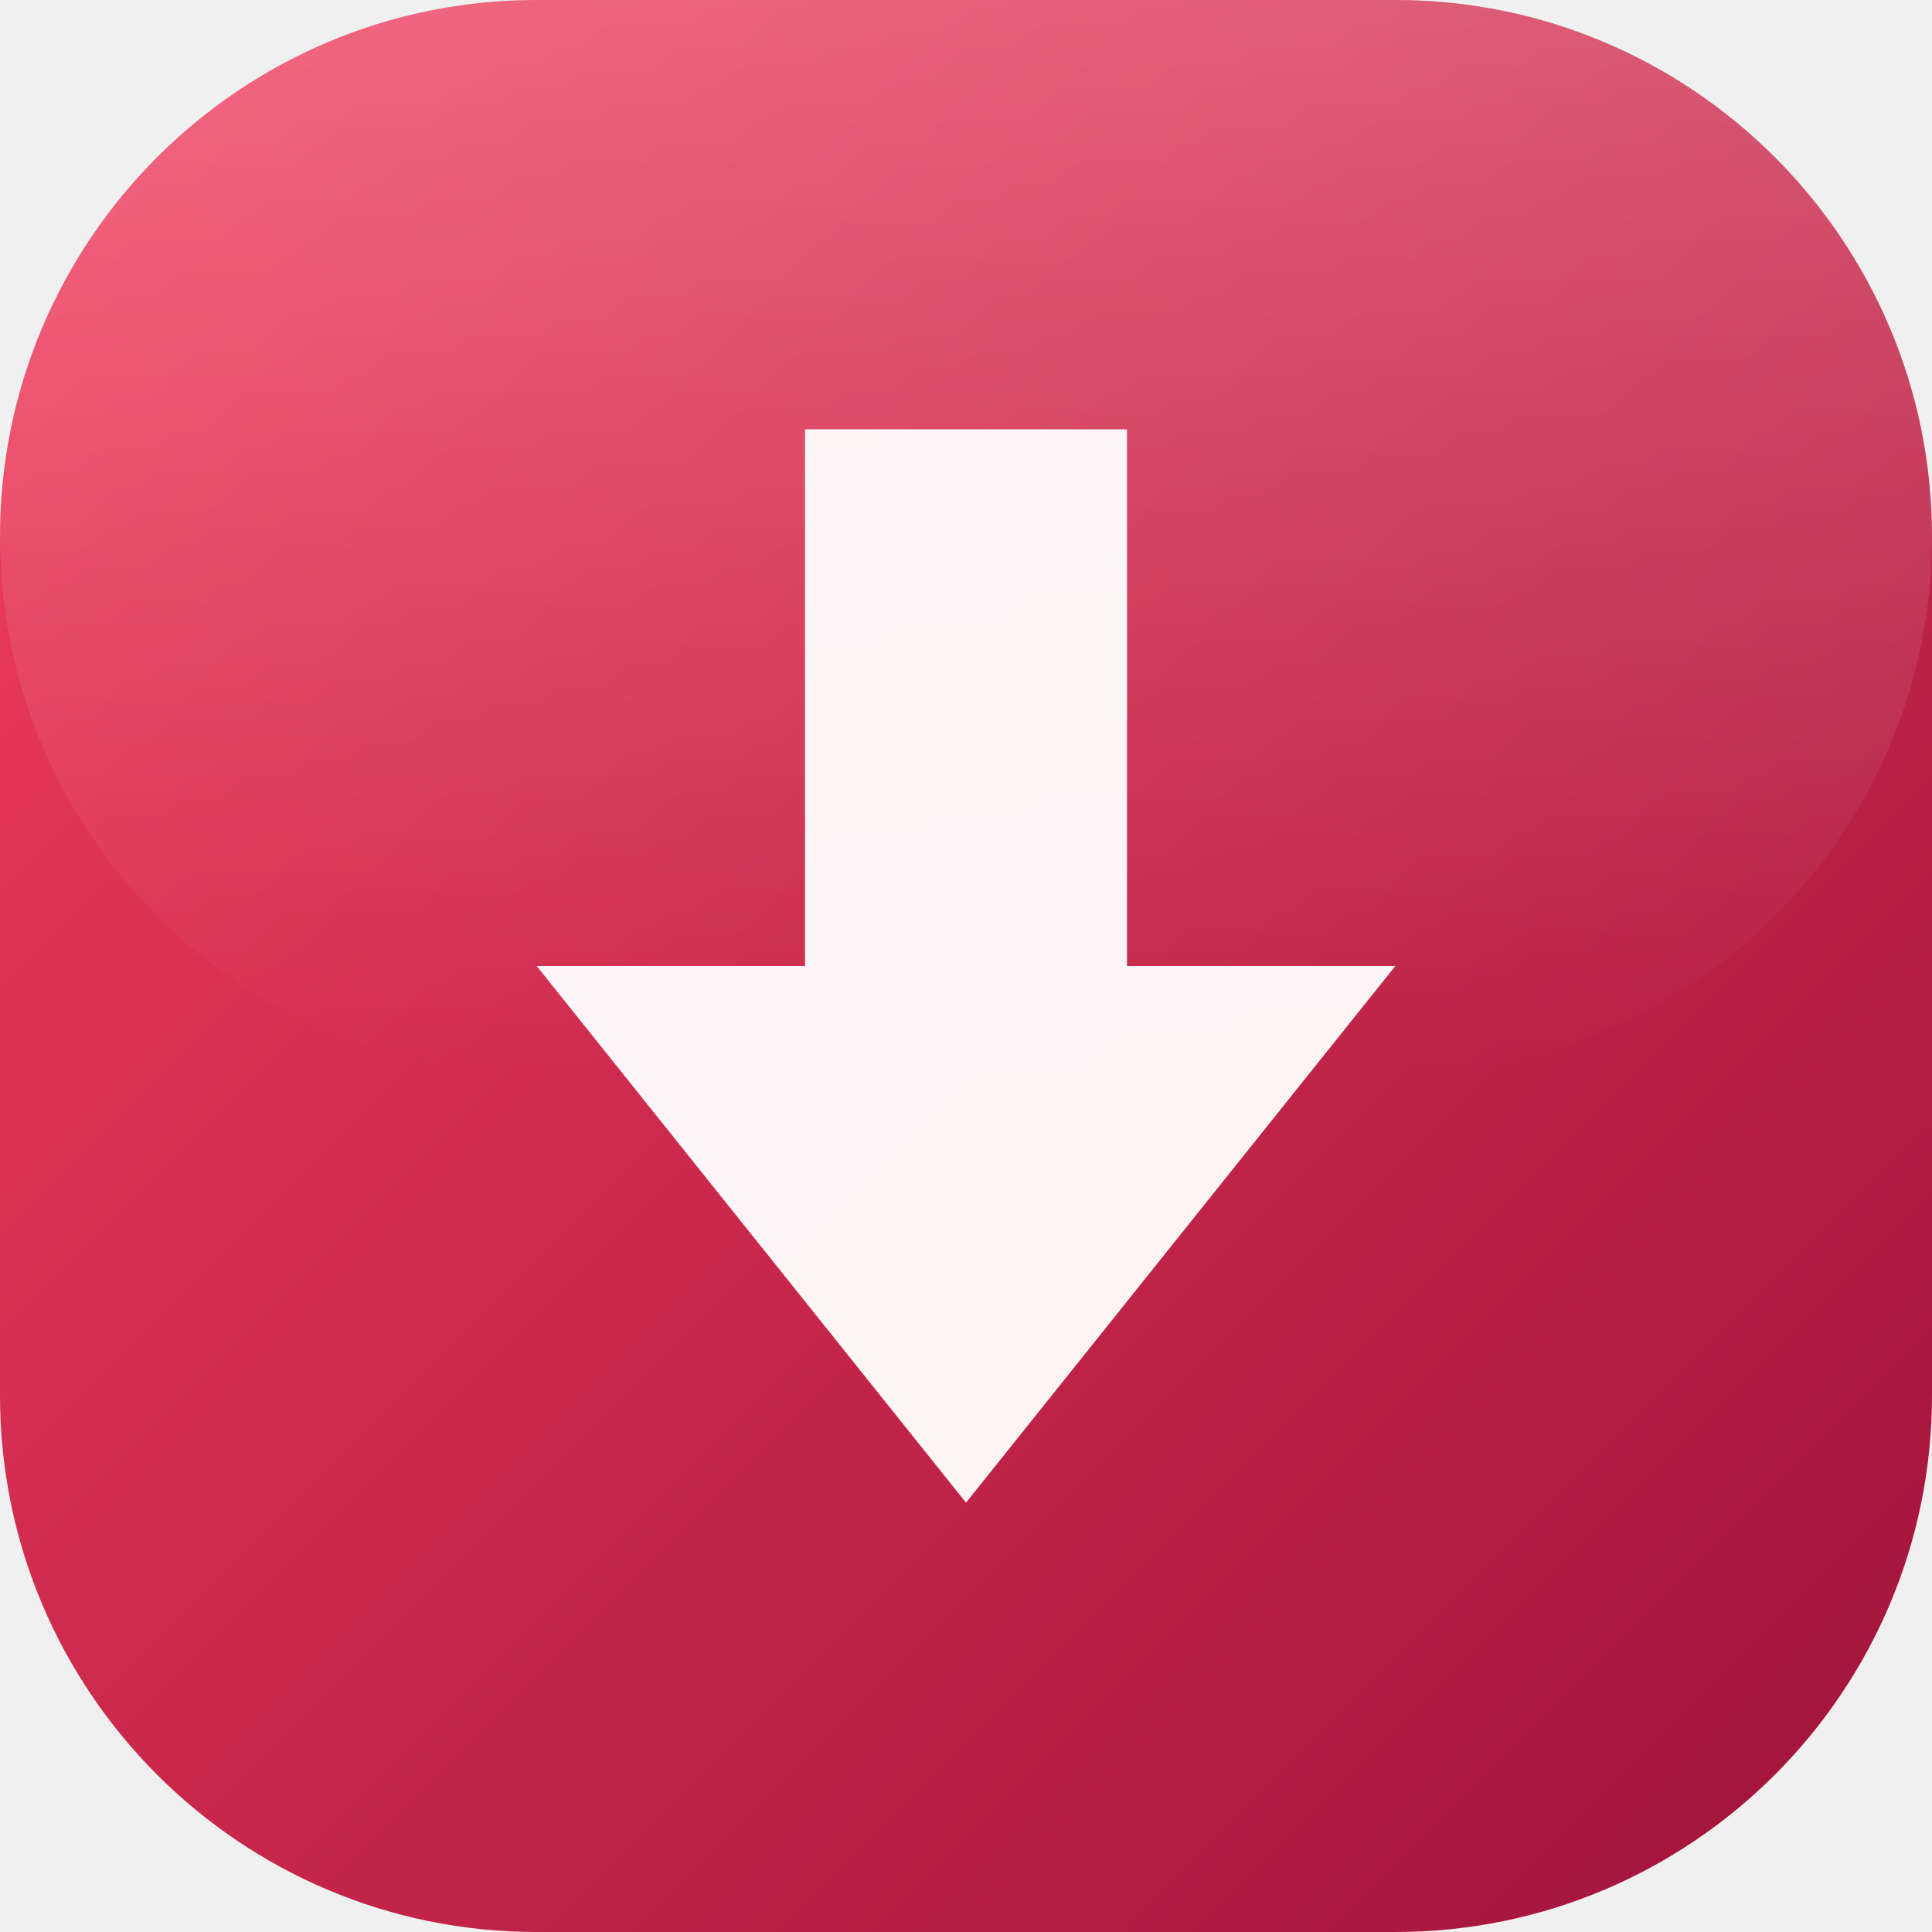
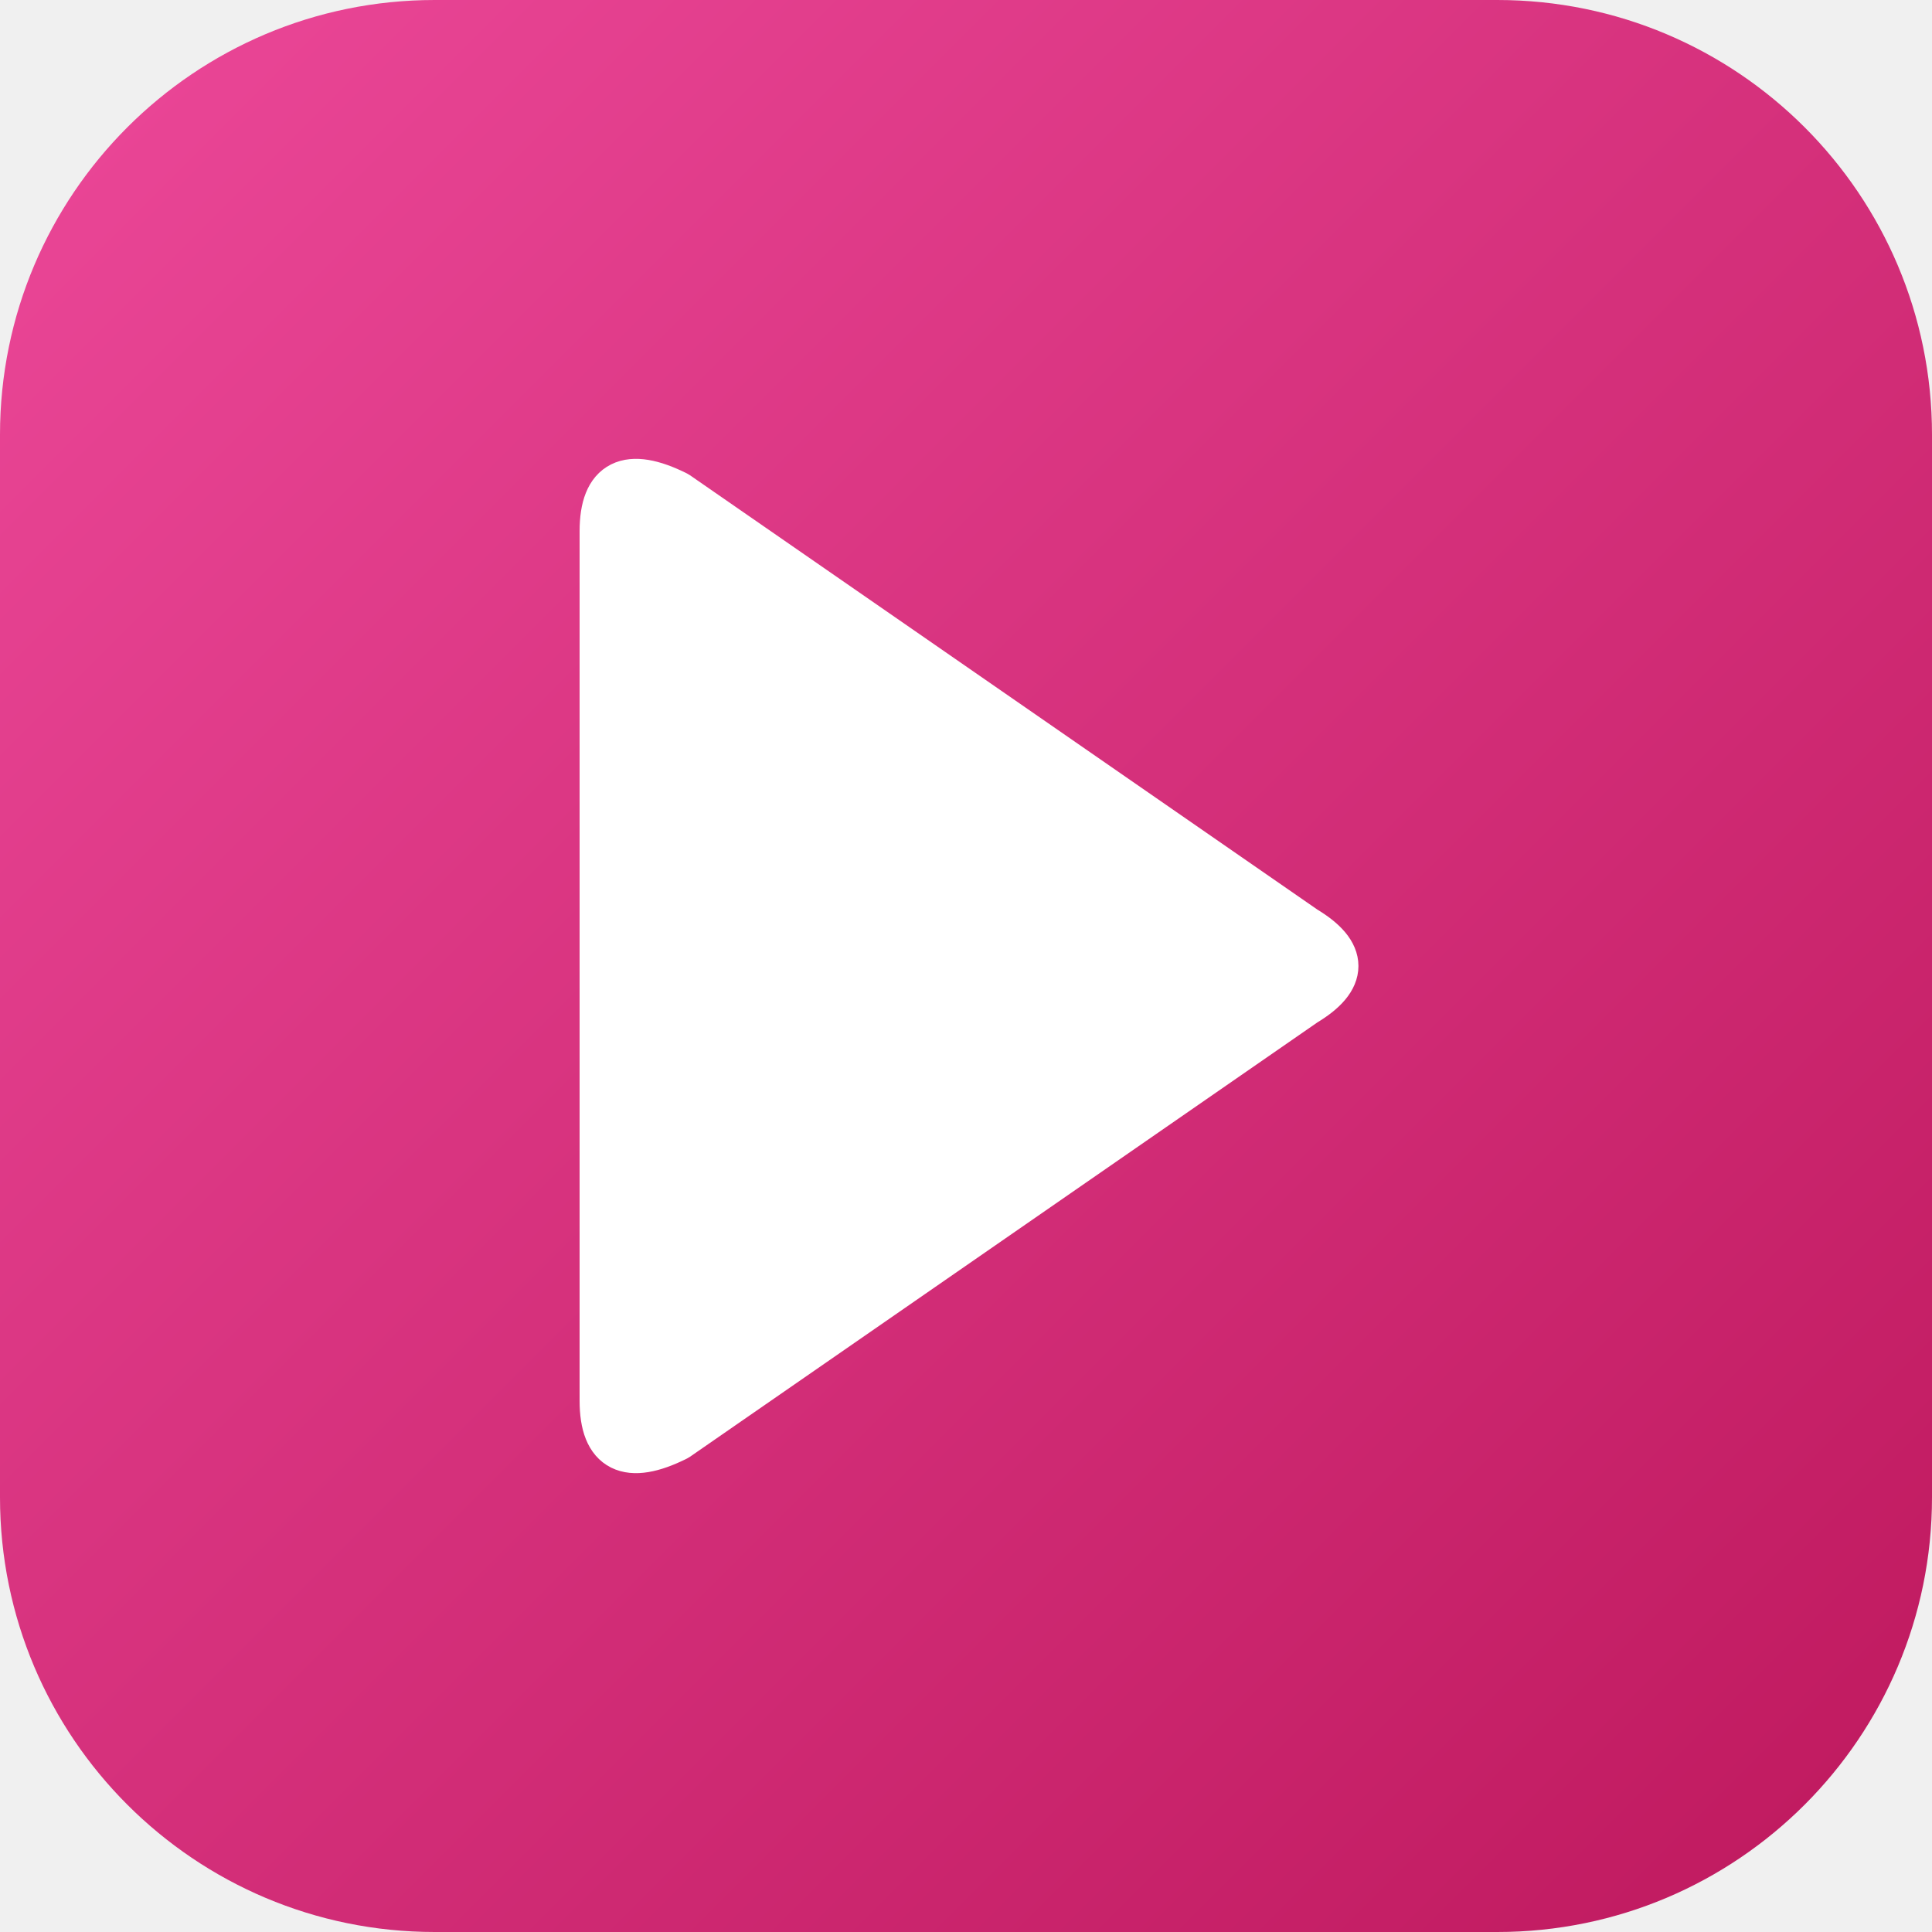
- <svg xmlns="http://www.w3.org/2000/svg" width="36" height="36" viewBox="0 0 36 36" fill="none">
+ <svg xmlns="http://www.w3.org/2000/svg" viewBox="0 0 64 64" width="64" height="64" role="img" aria-label="reely">
  <defs>
-     <linearGradient id="reely-favicon-bg" x1="0" y1="0" x2="1" y2="1" gradientUnits="objectBoundingBox">
-       <stop offset="0%" stop-color="#f43f5e" />
-       <stop offset="100%" stop-color="#9f1239" />
-     </linearGradient>
-     <linearGradient id="reely-favicon-sh" x1="0" y1="0" x2="0" y2="1" gradientUnits="objectBoundingBox">
-       <stop offset="0%" stop-color="white" stop-opacity="0.22" />
-       <stop offset="100%" stop-color="white" stop-opacity="0" />
+     <linearGradient id="bg-reely" x1="0" y1="0" x2="1" y2="1">
+       <stop offset="0%" stop-color="#ec4899" />
+       <stop offset="100%" stop-color="#be185d" />
    </linearGradient>
  </defs>
-   <rect width="36" height="36" rx="10" fill="url(#reely-favicon-bg)" />
-   <rect width="36" height="20" rx="10" fill="url(#reely-favicon-sh)" />
-   <path d="M18 28 L26 18 L21 18 L21 8 L15 8 L15 18 L10 18 Z" fill="white" opacity="0.95" />
+   <rect width="64" height="64" rx="14.4" fill="url(#bg-reely)" />
+   <g color="#ffffff" transform="translate(6.4 6.4) scale(0.8)">
+     <g fill="currentColor" stroke="currentColor" stroke-width="2" stroke-linejoin="round">
+       <path d="M17 14 Q17 11 20 12.5 L46 30.5 Q48.5 32 46 33.5 L20 51.5 Q17 53 17 50 Z" />
+     </g>
+   </g>
</svg>
